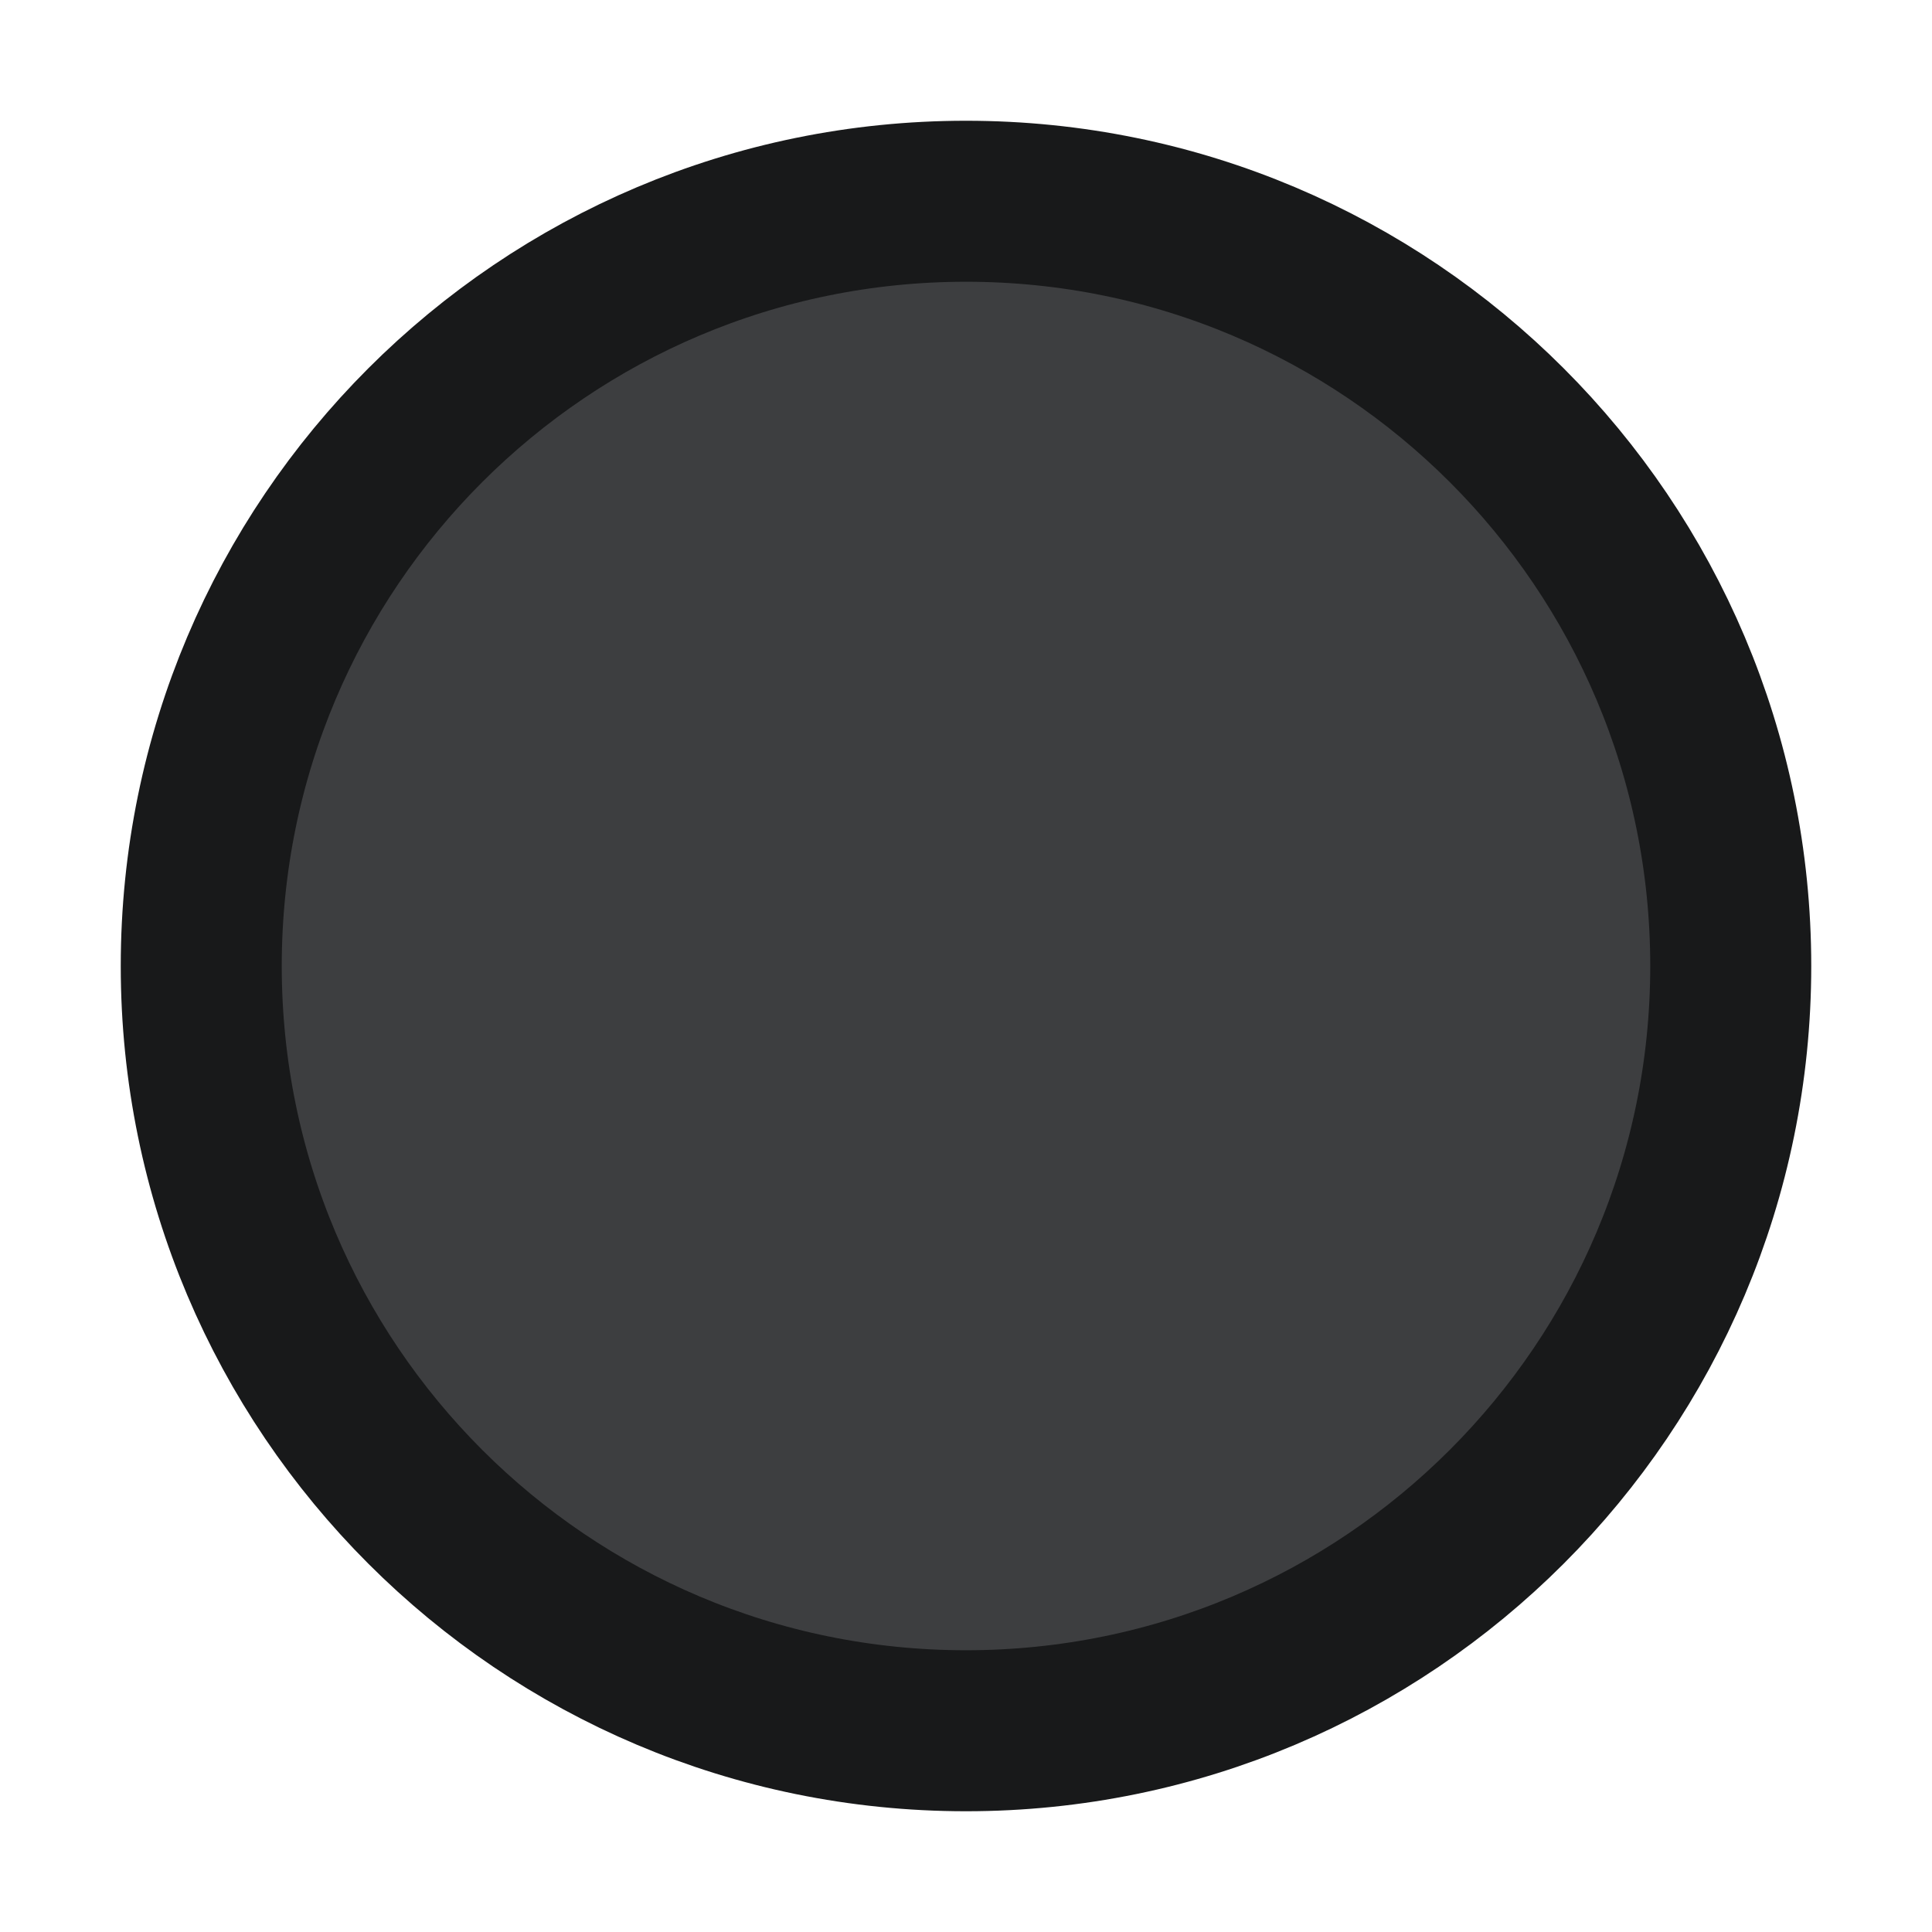
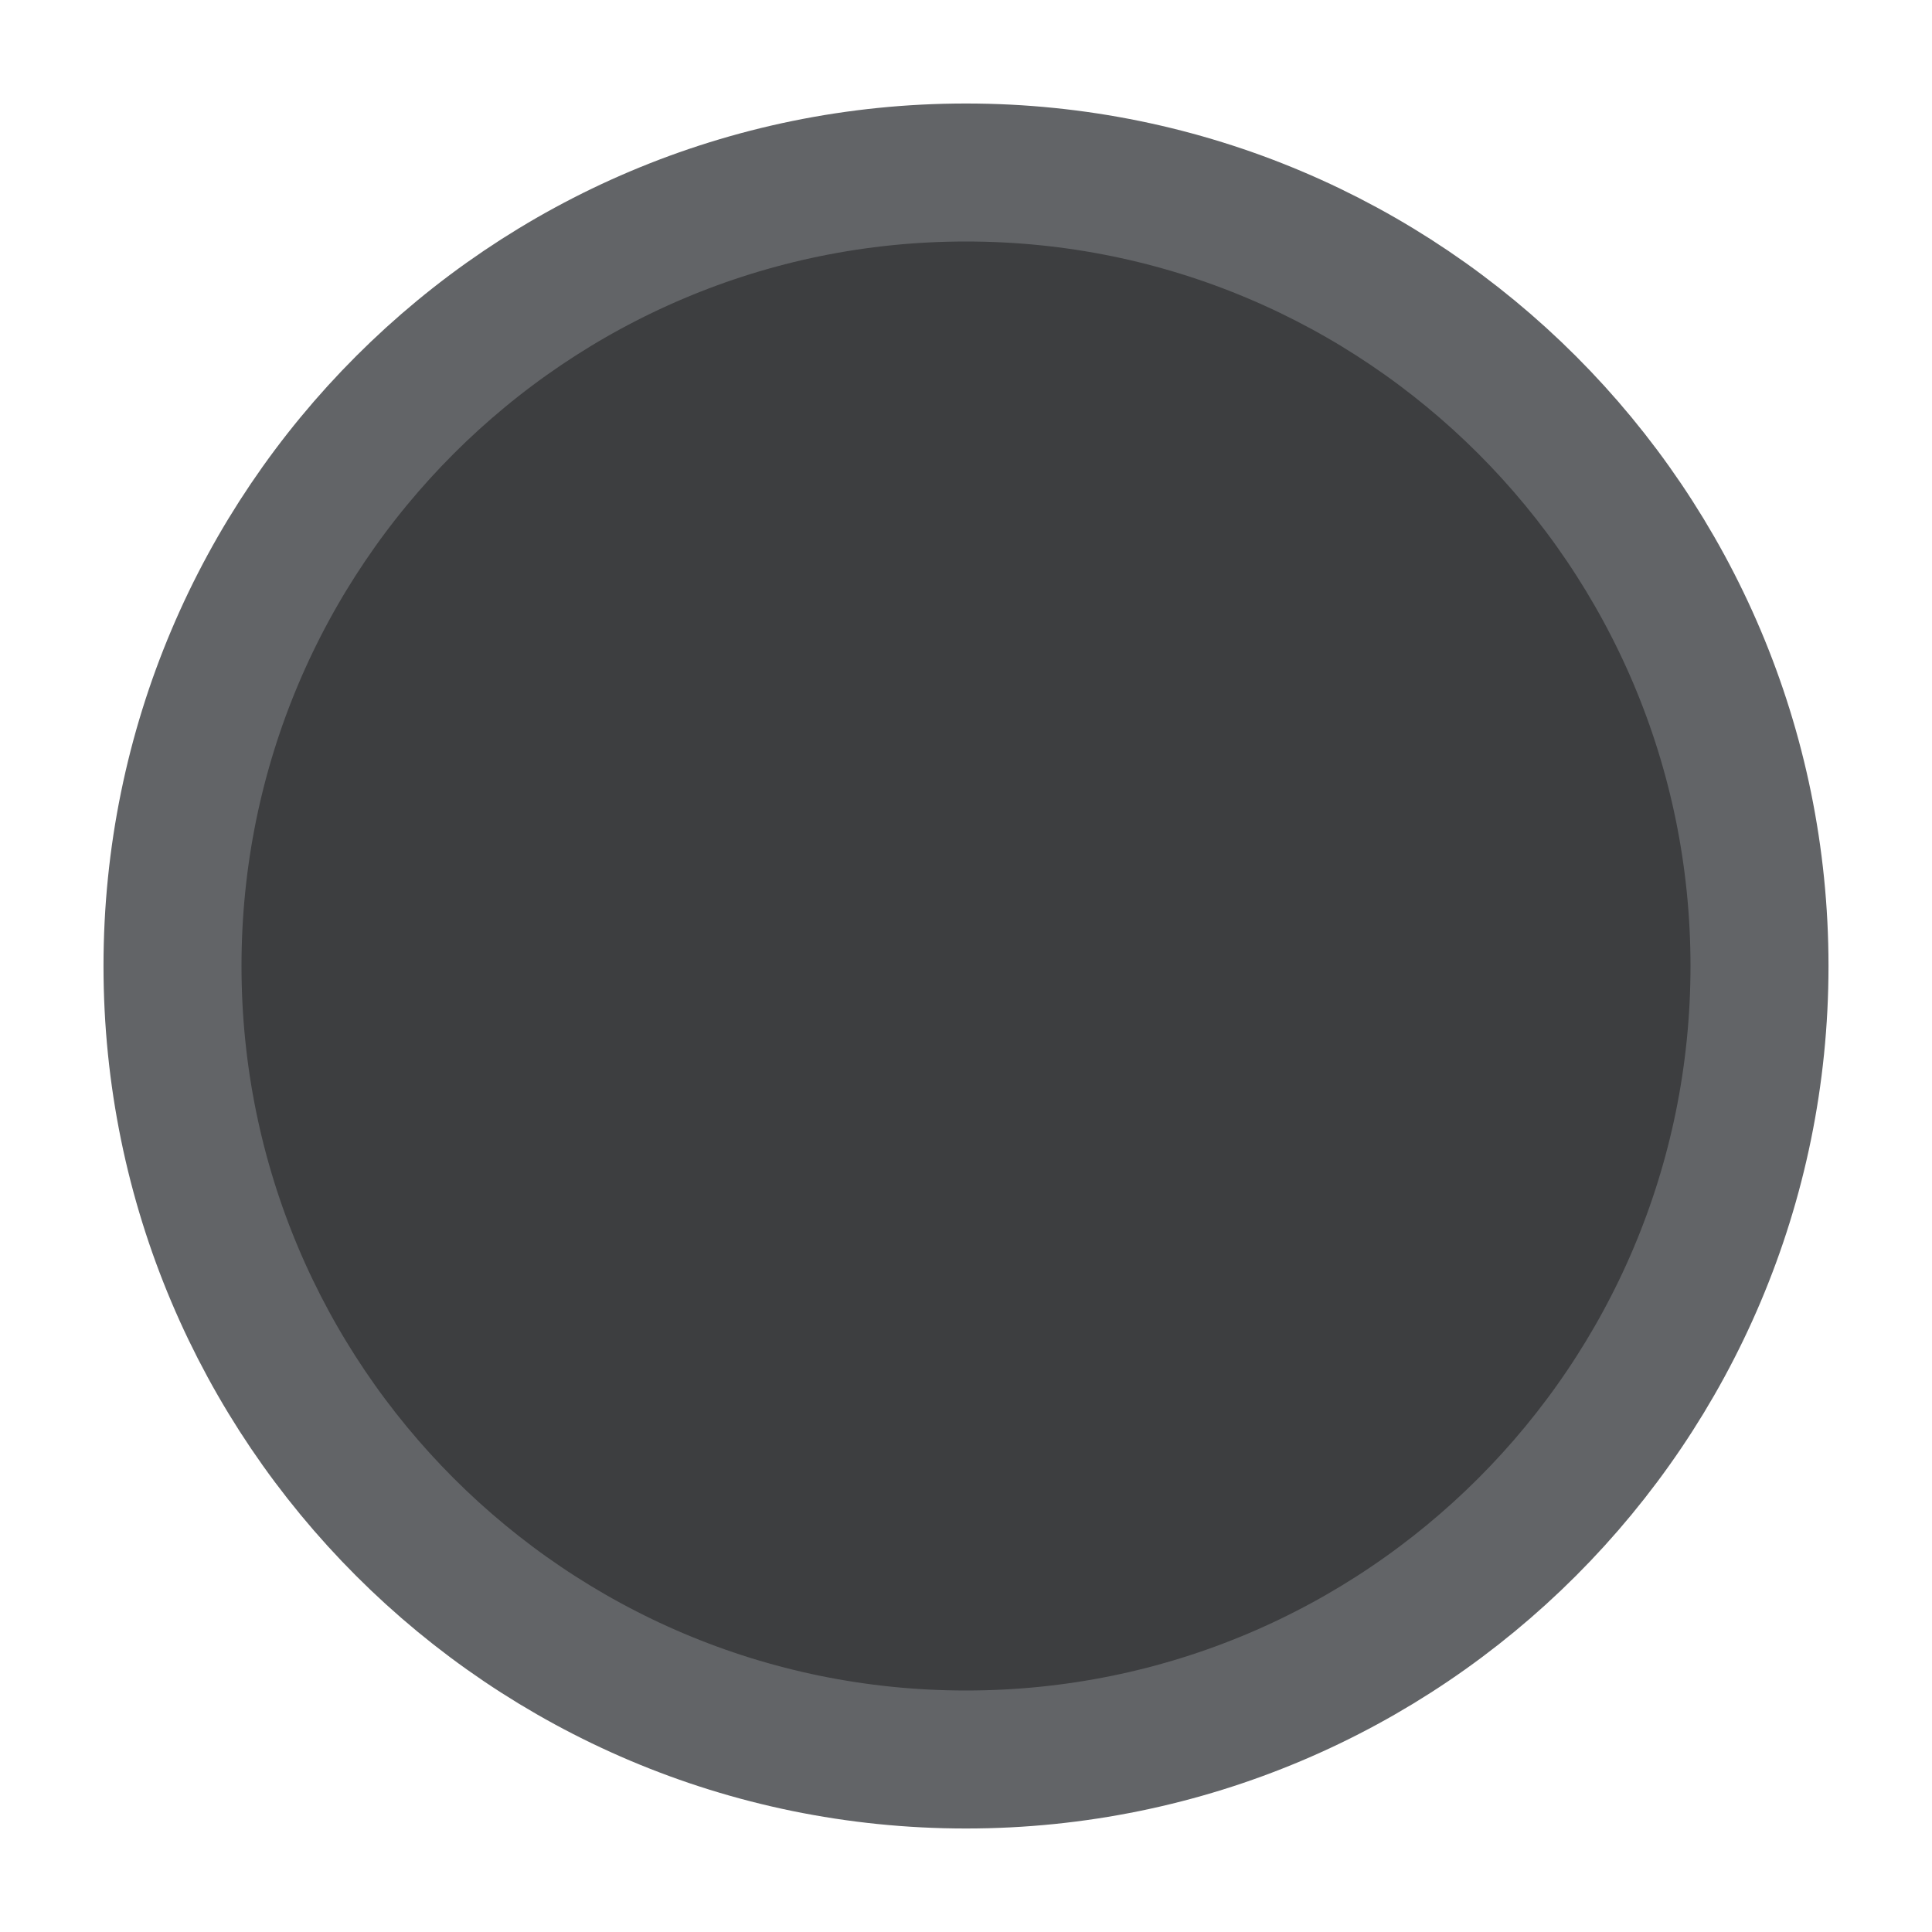
- <svg xmlns="http://www.w3.org/2000/svg" width="48" height="48" viewBox="0 0 12 12">
+ <svg xmlns="http://www.w3.org/2000/svg" width="56" height="56" viewBox="0 0 14 14">
  <g transform="translate(0 0)">
-     <circle cx="6" cy="6" r="4.75" fill="#3d3e40" stroke="#18191a" stroke-width="1" />
+     <circle cx="7" cy="7" r="5.75" fill="#3d3e40" stroke="#626467" stroke-width="1" />
  </g>
</svg>
